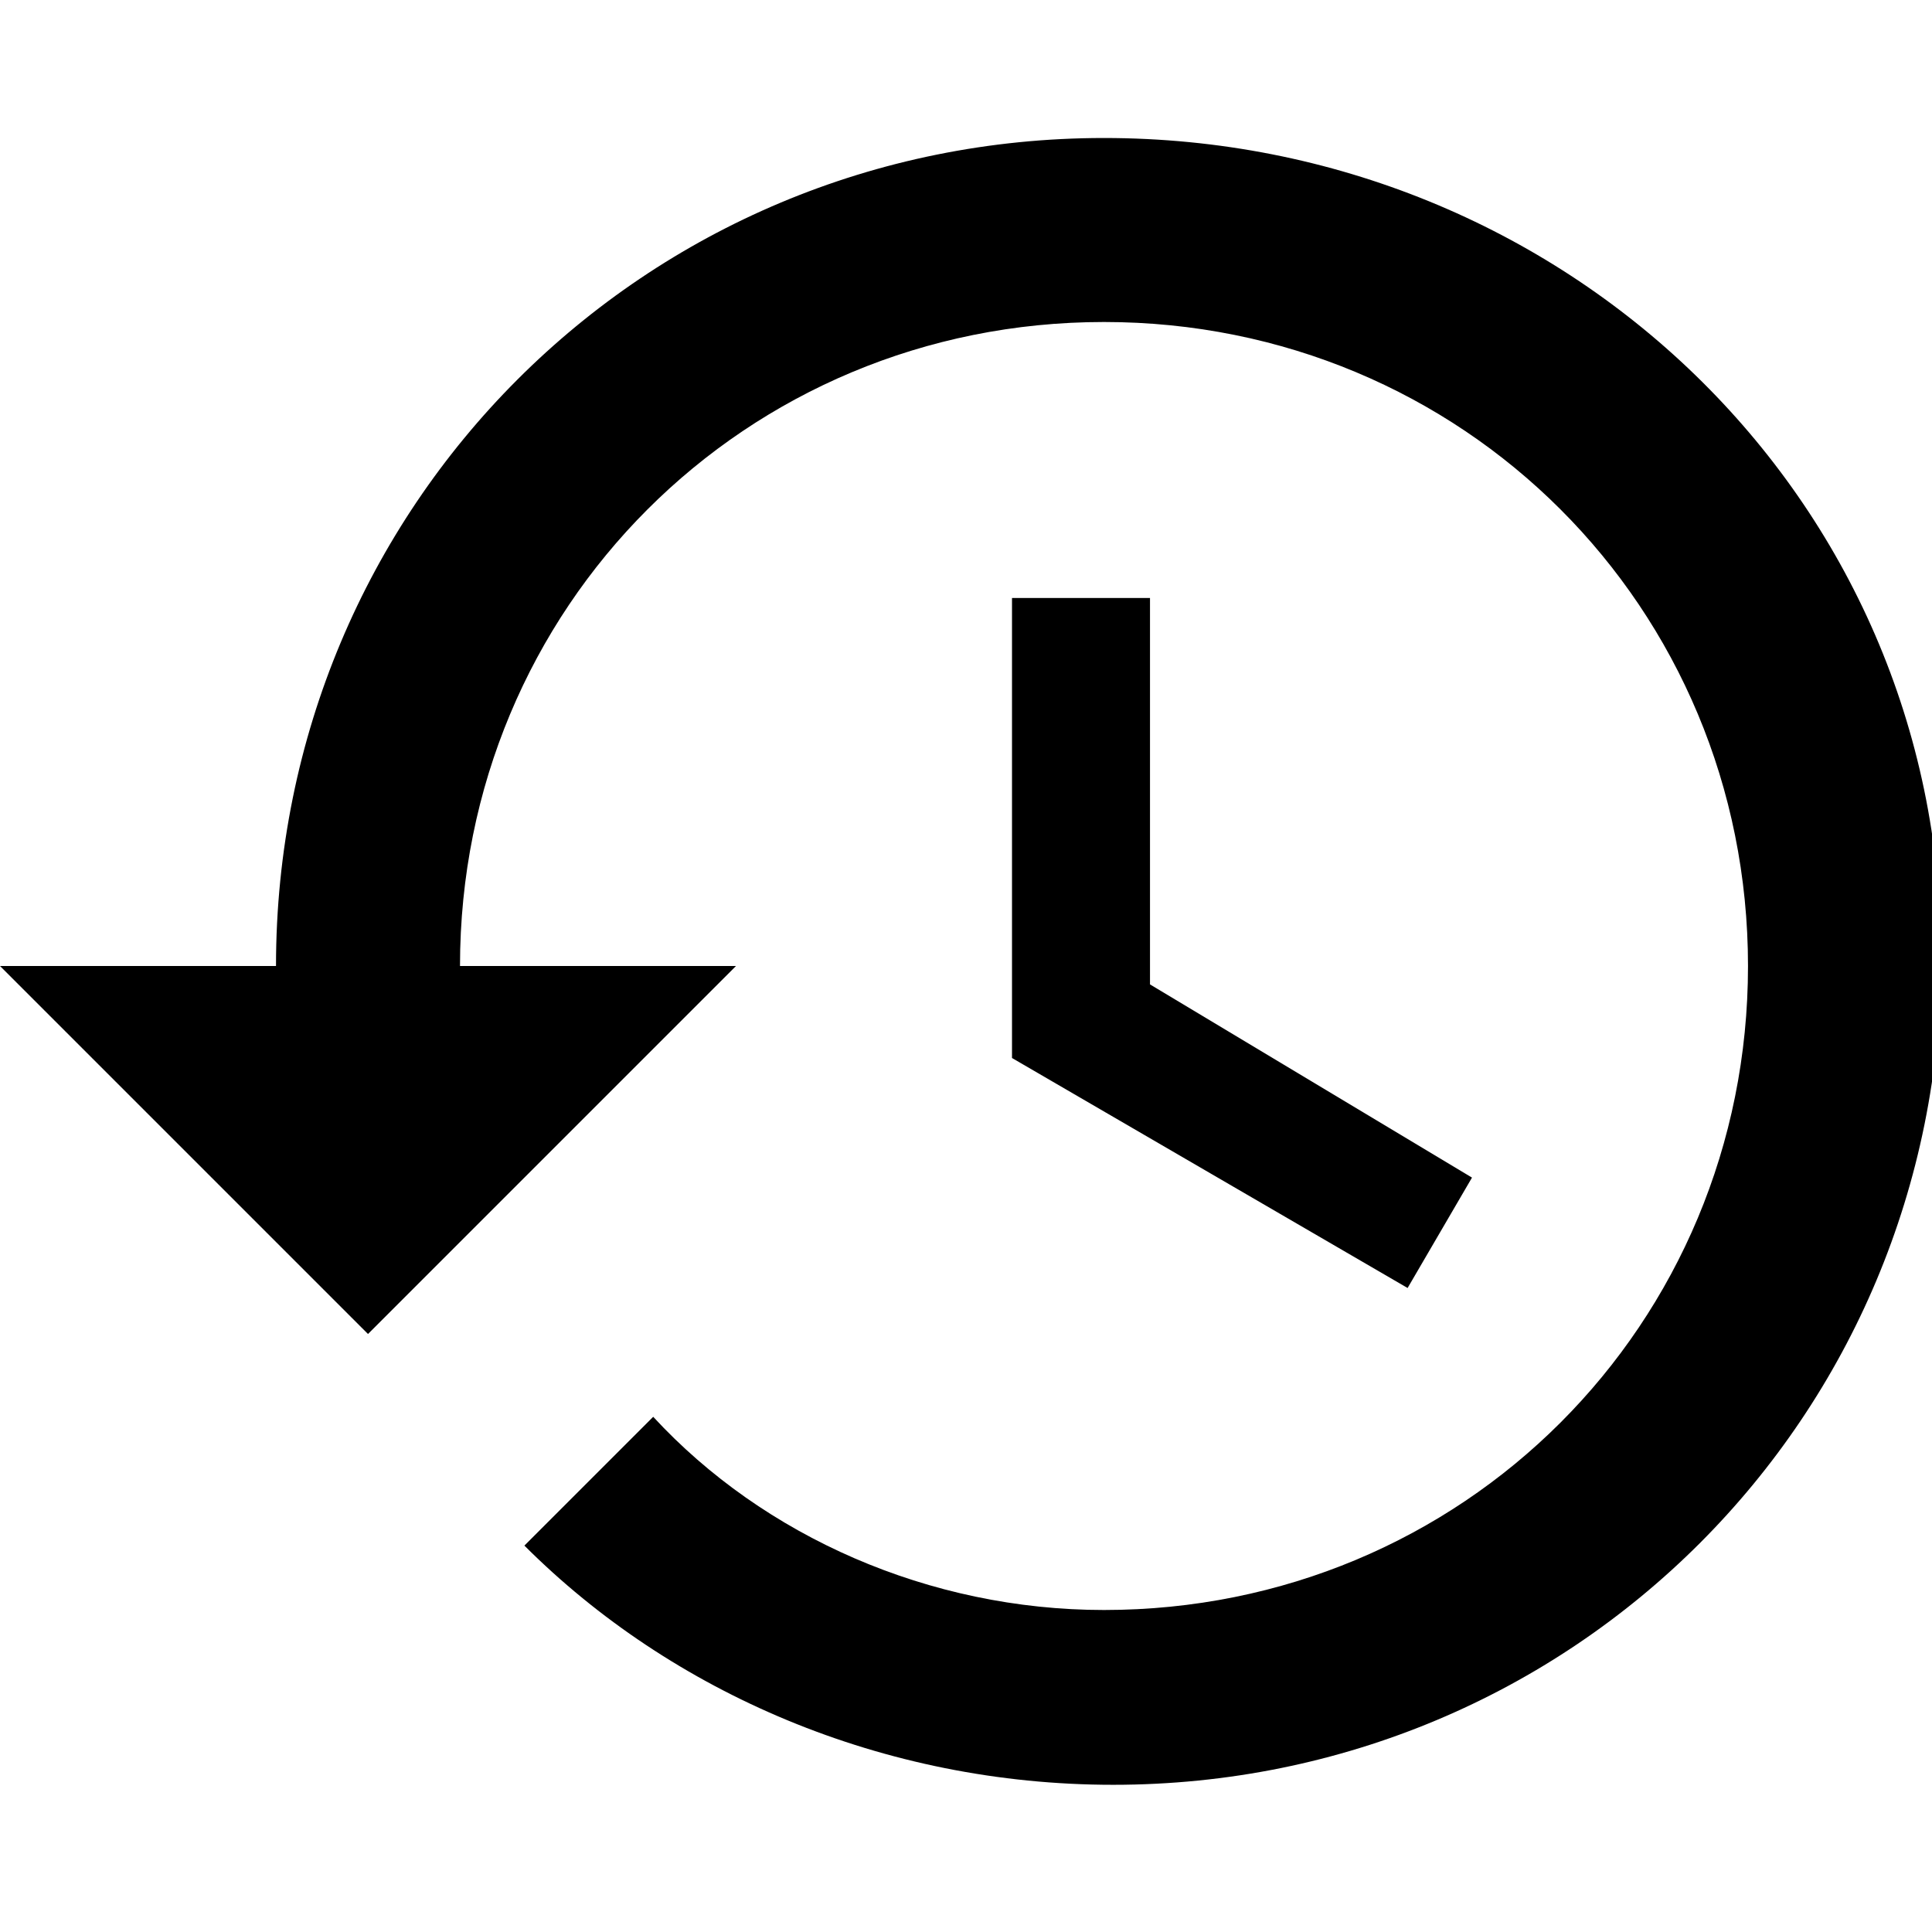
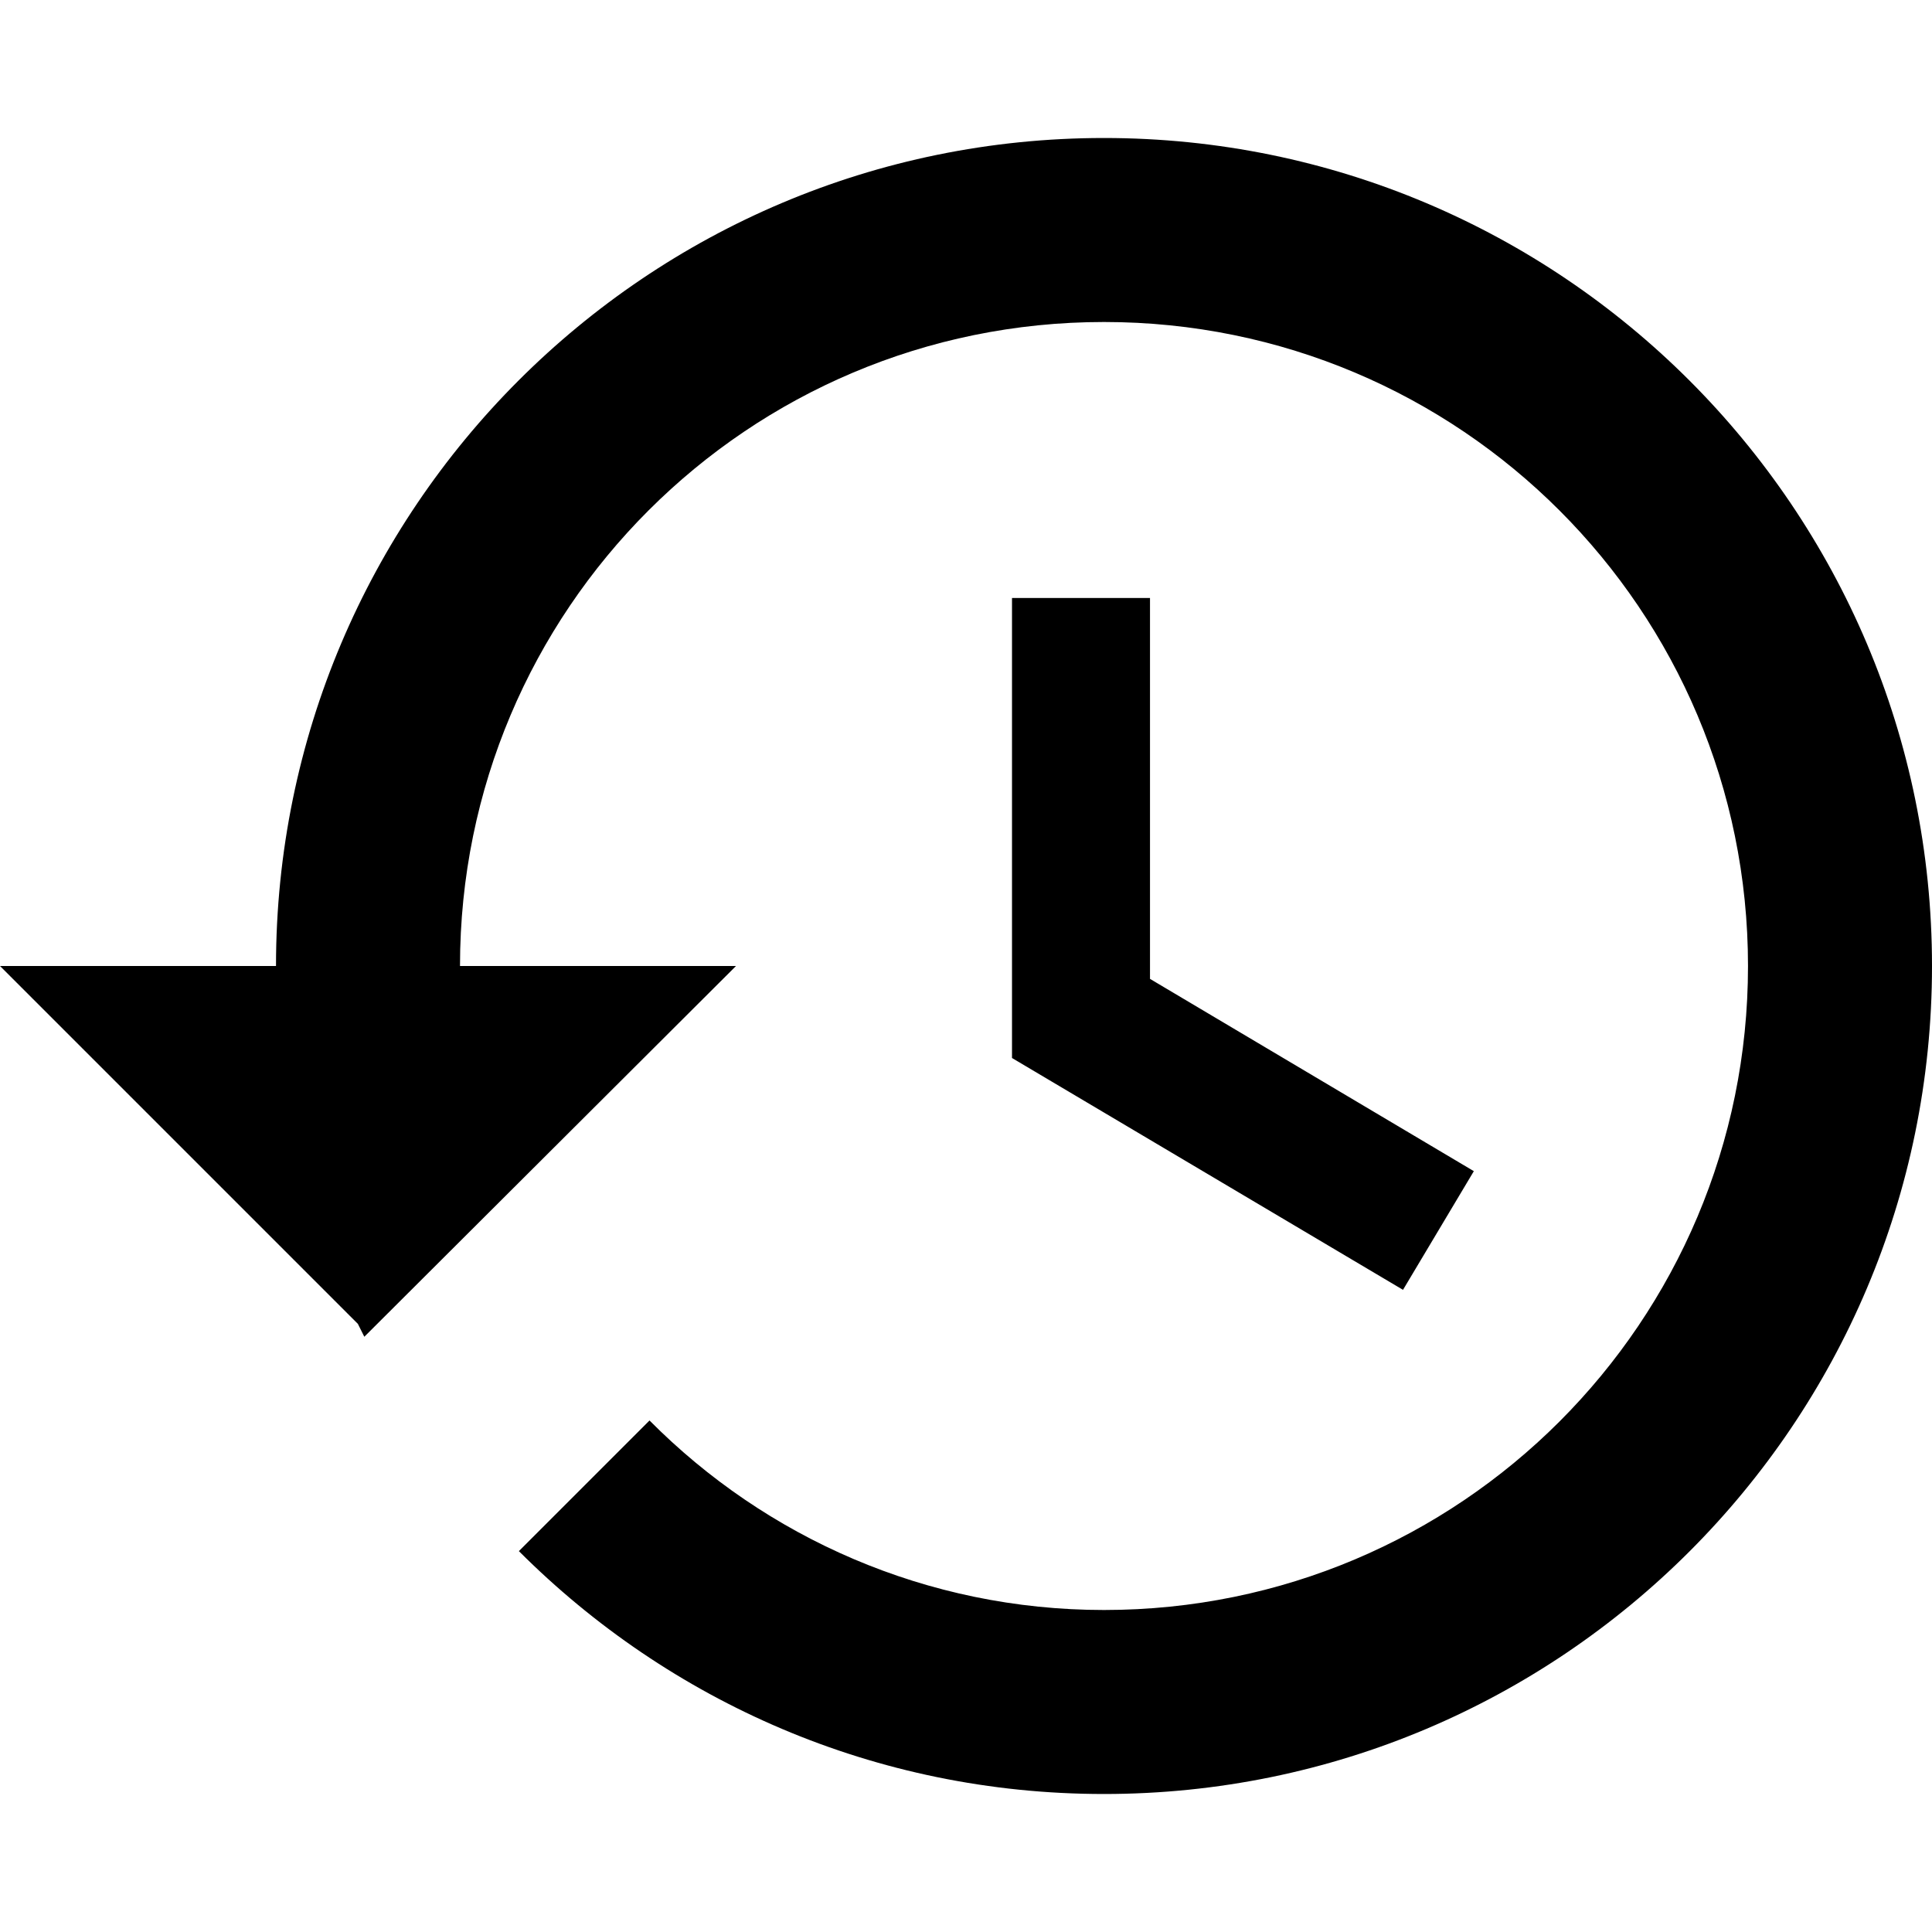
- <svg viewBox="0 0 21 21">
-   <style type="text/css">.st0{fill:none;}</style>
-   <path class="st0" d="M-1-1.5h24v24H-1V-1.5z" />
-   <path d="M12,1.5c-5,0-9,4-9,9H0l3.9,3.9L4,14.5l4-4H5c0-3.9,3.1-7,7-7s7,3.1,7,7s-3.1,7-7,7c-1.9,0-3.7-0.8-4.9-2.1l-1.4,1.4 c1.6,1.6,3.9,2.6,6.4,2.6c5,0,9-4,9-9S17,1.5,12,1.5z M11,6.5v5l4.3,2.5l0.7-1.2l-3.5-2.1V6.5H11z" />
+ <svg xmlns="http://www.w3.org/2000/svg" version="1.1" viewBox="0 0 21 21">
+   <path d="m-1 0h24v24h-24z" fill="none" />
+   <path d="m12 1.5c-4.97 0-9 4.03-9 9h-3l3.89 3.89 0.07 0.14 4.04-4.03h-3c0-3.87 3.13-7 7-7s7 3.13 7 7-3.13 7-7 7c-1.93 0-3.68-0.79-4.94-2.06l-1.42 1.42c1.63 1.63 3.87 2.64 6.36 2.64 4.97 0 9-4.03 9-9s-4.03-9-9-9zm-1 5v5l4.25 2.52 0.77-1.29-3.52-2.09v-4.14z" />
</svg>
